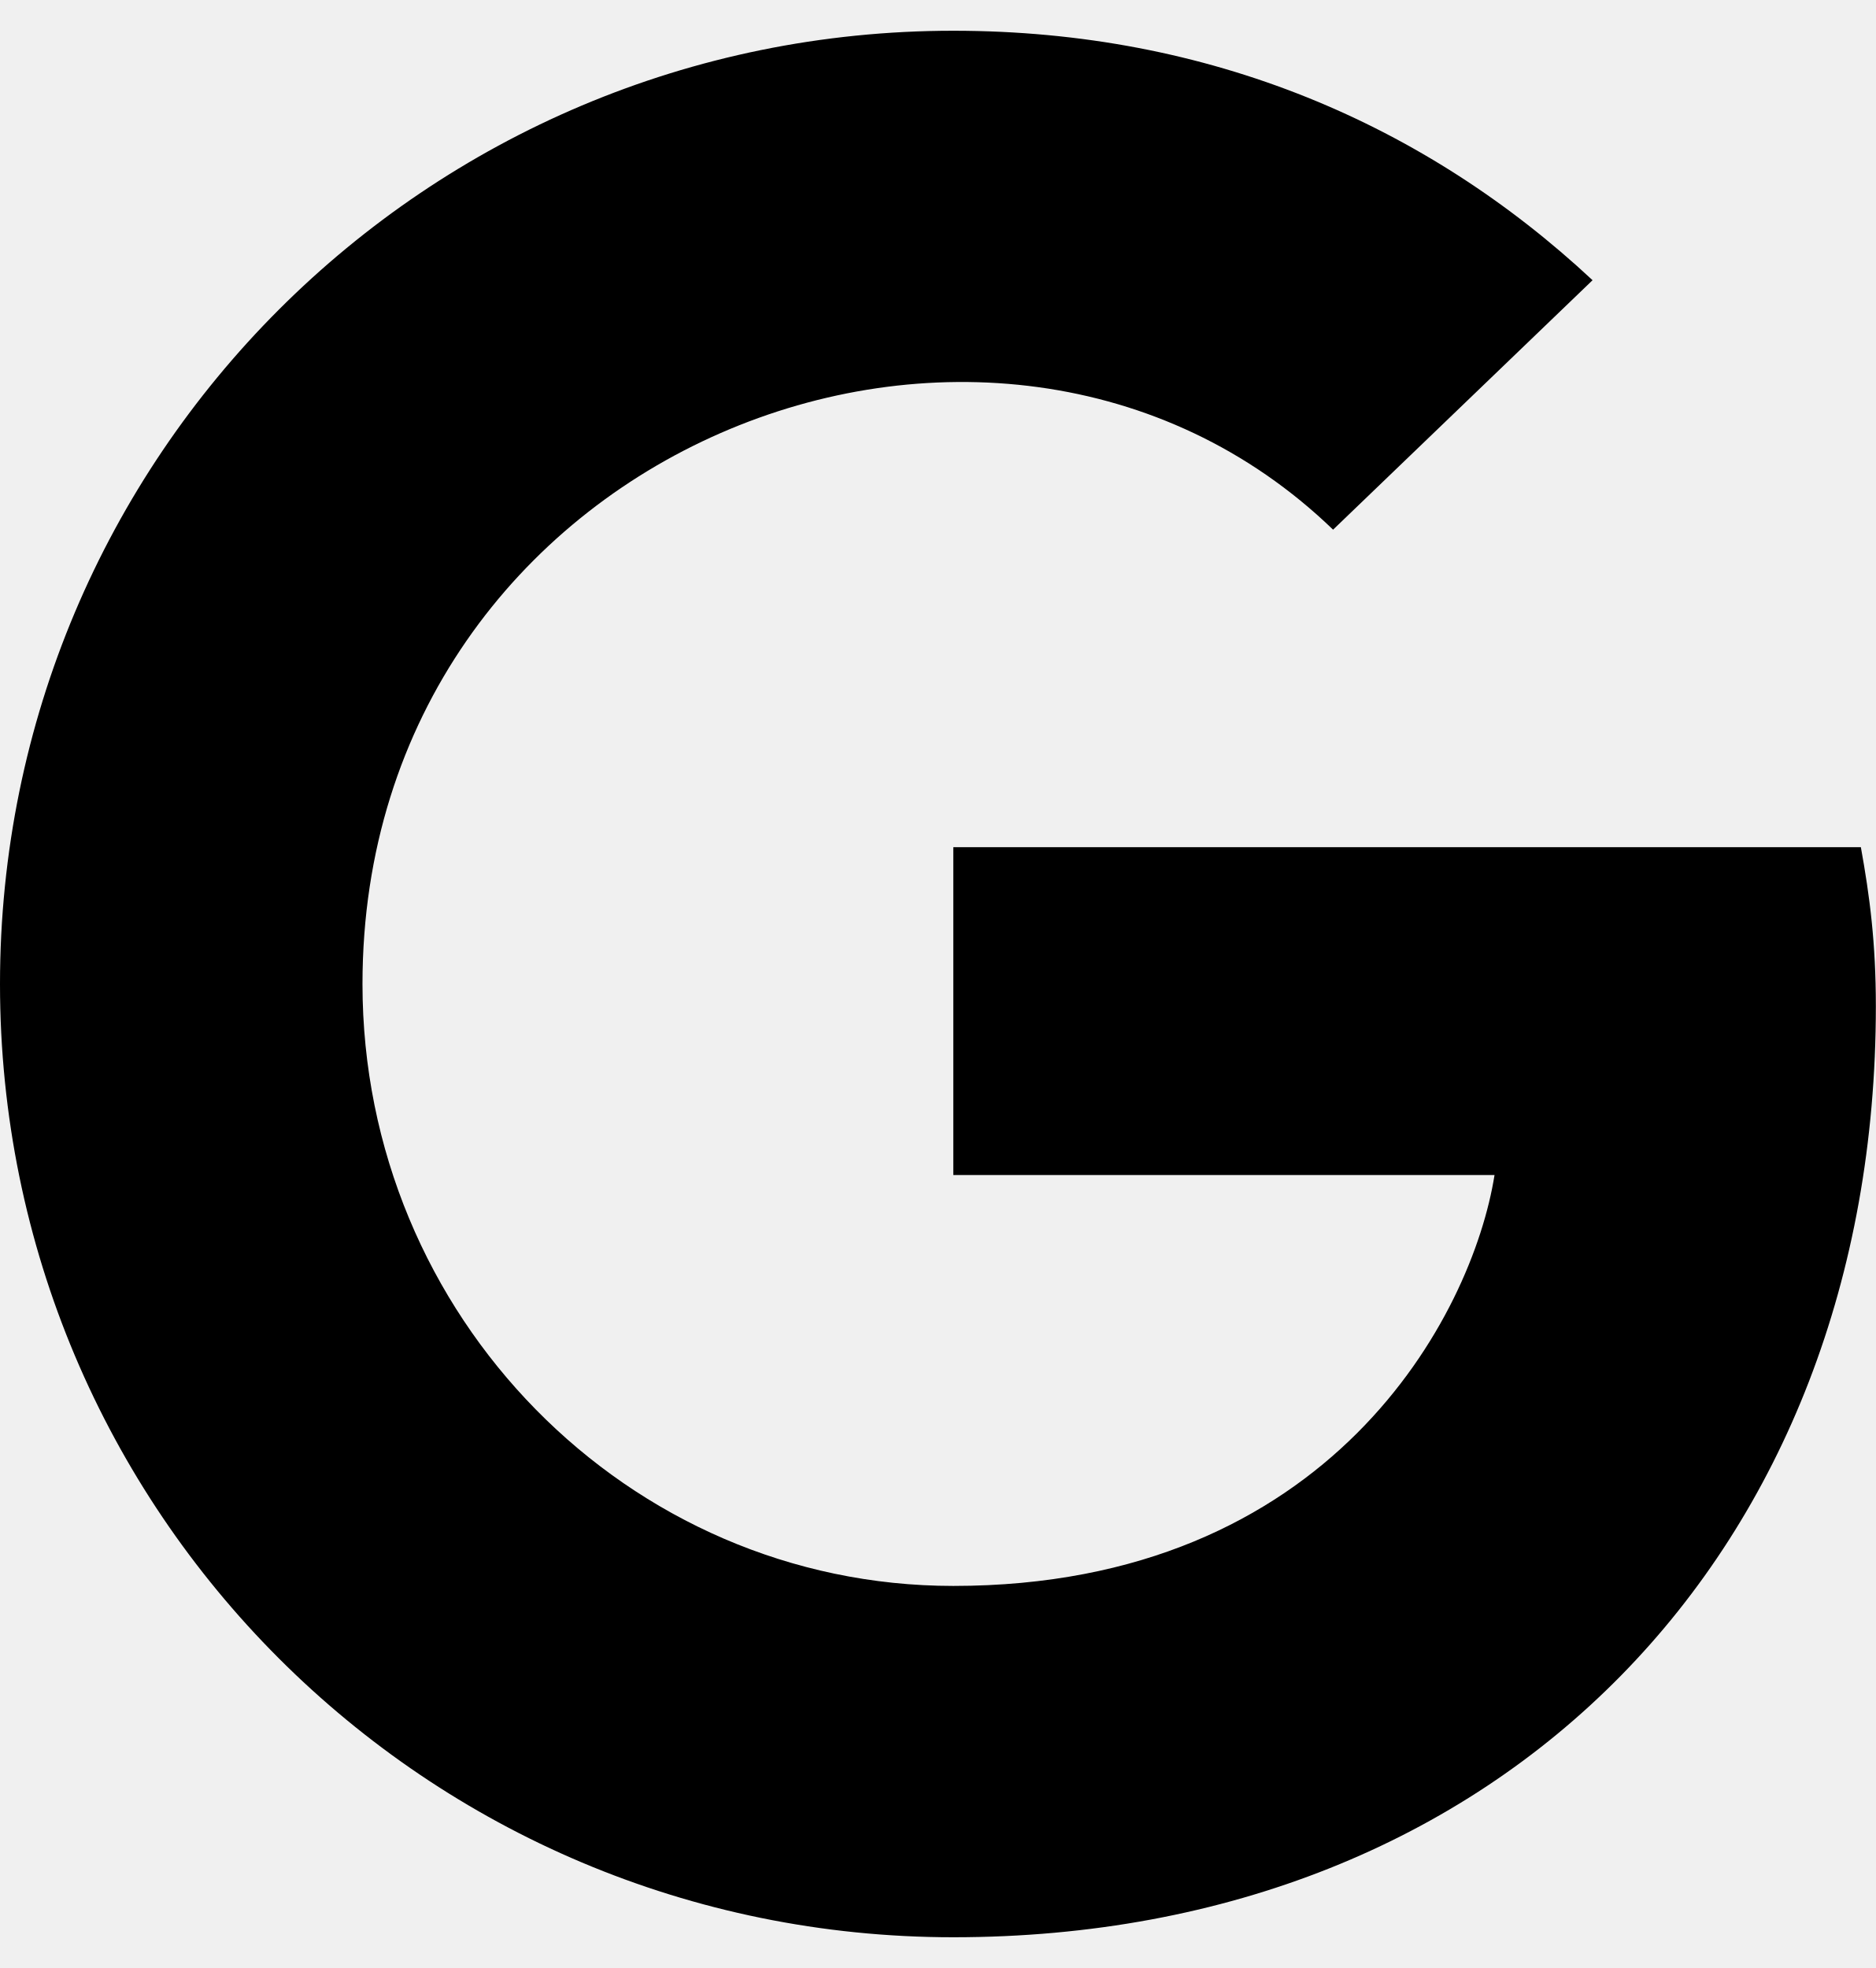
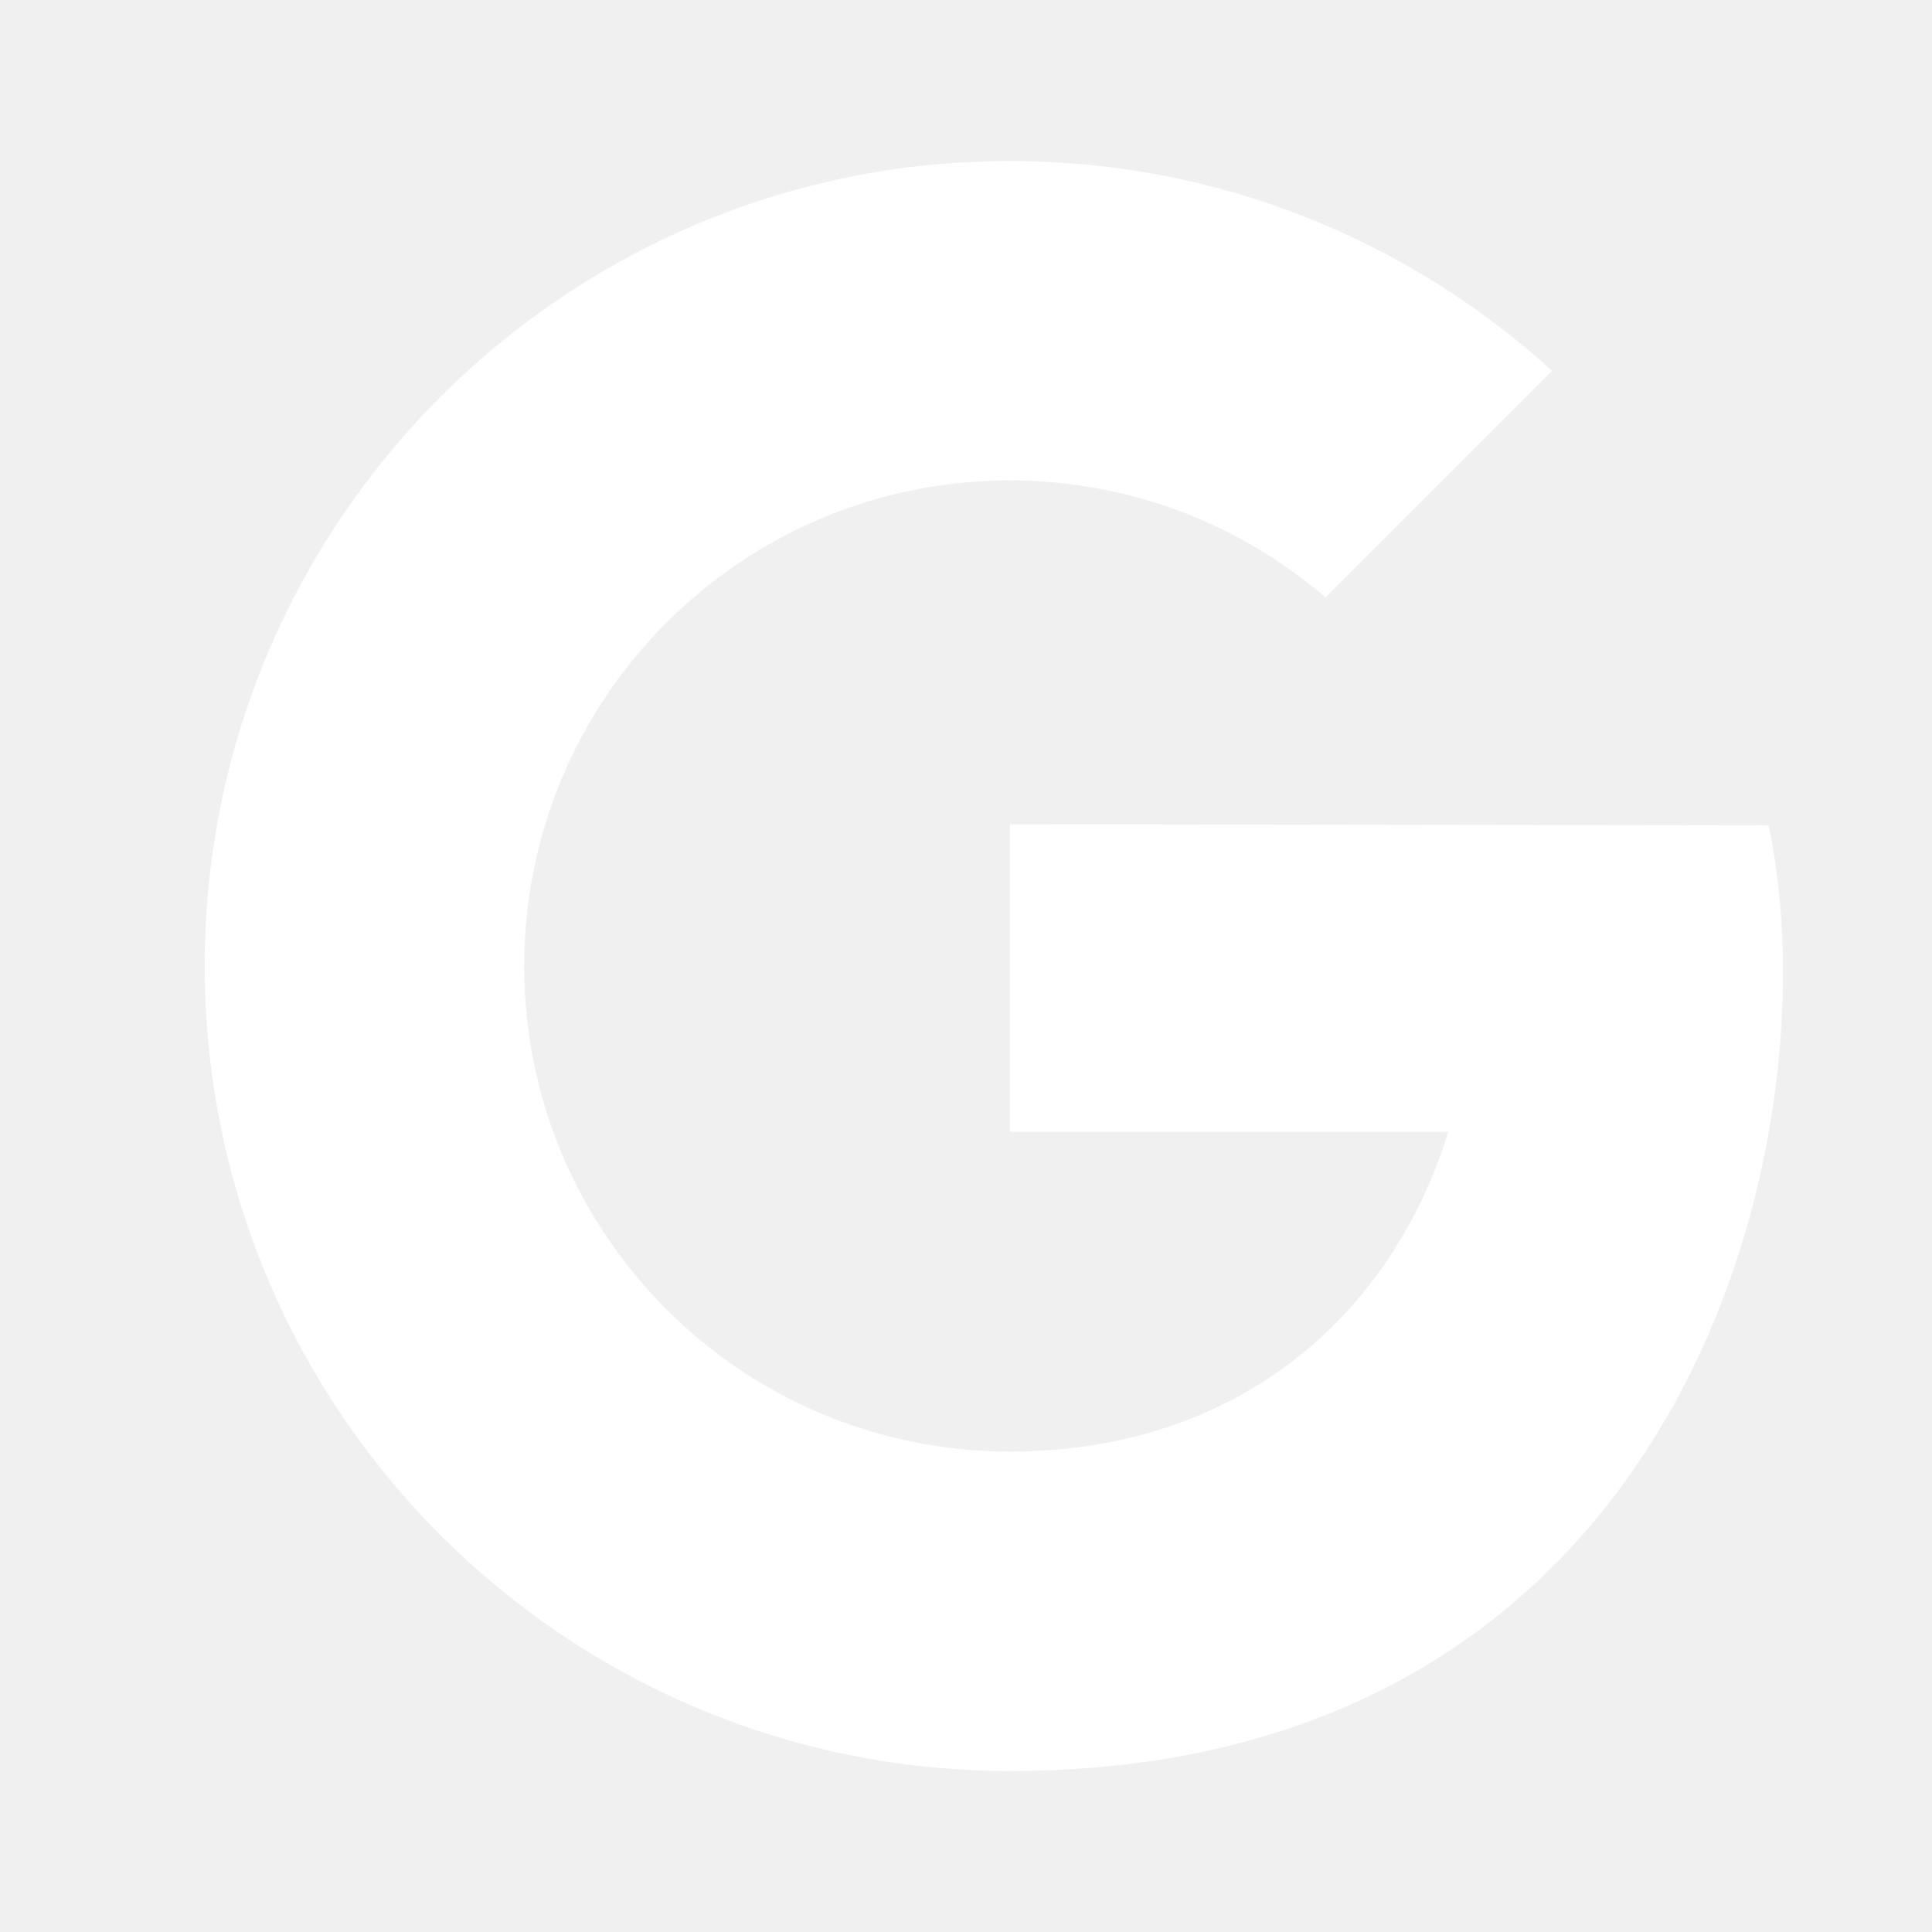
- <svg xmlns="http://www.w3.org/2000/svg" viewBox="0 0 488 512">
-   <path d="M488 261.8C488 403.3 391.1 504 248 504 110.8 504 0 393.2 0 256S110.8 8 248 8c66.8 0 123 24.5 166.3 64.9l-67.5 64.9C258.5 52.6 94.3 116.6 94.3 256c0 86.5 69.1 156.6 153.7 156.6 98.2 0 135-70.4 140.8-106.9H248v-85.3h236.1c2.3 12.7 3.9 24.9 3.9 41.4z" />
+ <svg xmlns="http://www.w3.org/2000/svg" fill="#FFFFFF" viewBox="0 0 24 24" width="48px" height="48px">
+   <path d="M12.545,10.239v3.821h5.445c-0.712,2.315-2.647,3.972-5.445,3.972c-3.332,0-6.033-2.701-6.033-6.032 s2.701-6.032,6.033-6.032c1.498,0,2.866,0.549,3.921,1.453l2.814-2.814C17.503,2.988,15.139,2,12.545,2 C7.021,2,2.543,6.477,2.543,12s4.478,10,10.002,10c8.396,0,10.249-7.85,9.426-11.748L12.545,10.239z" />
</svg>
